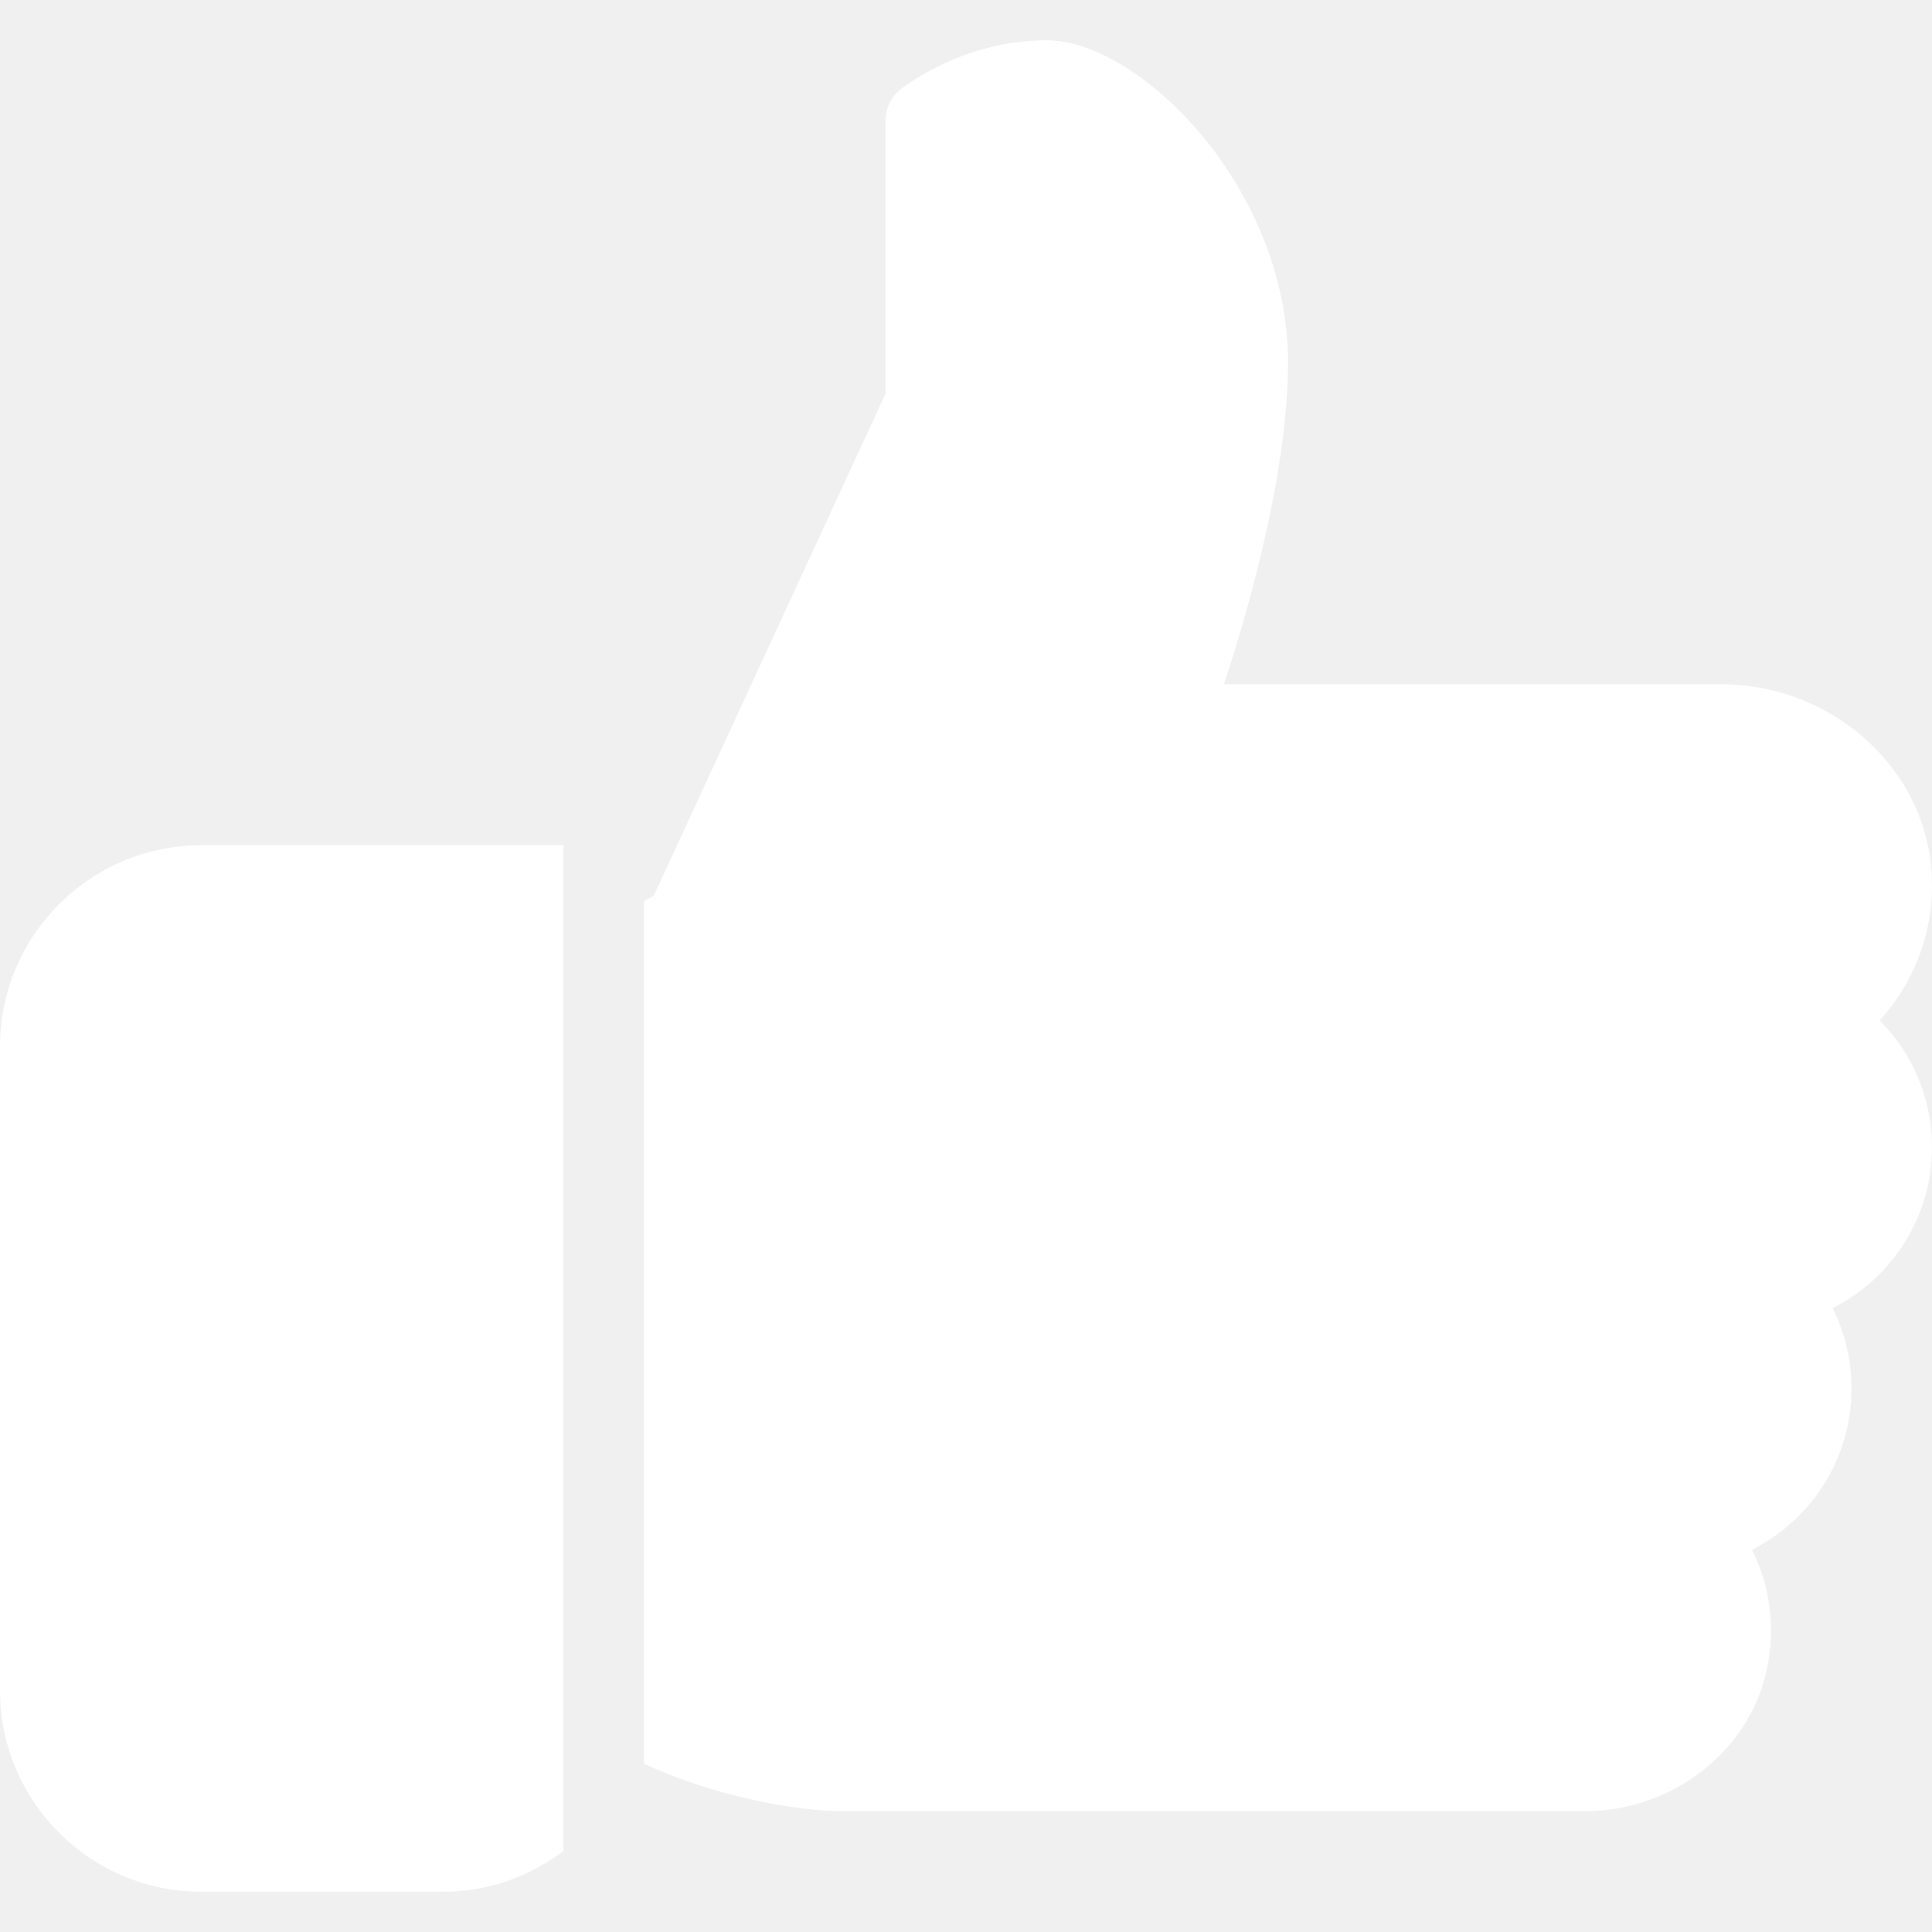
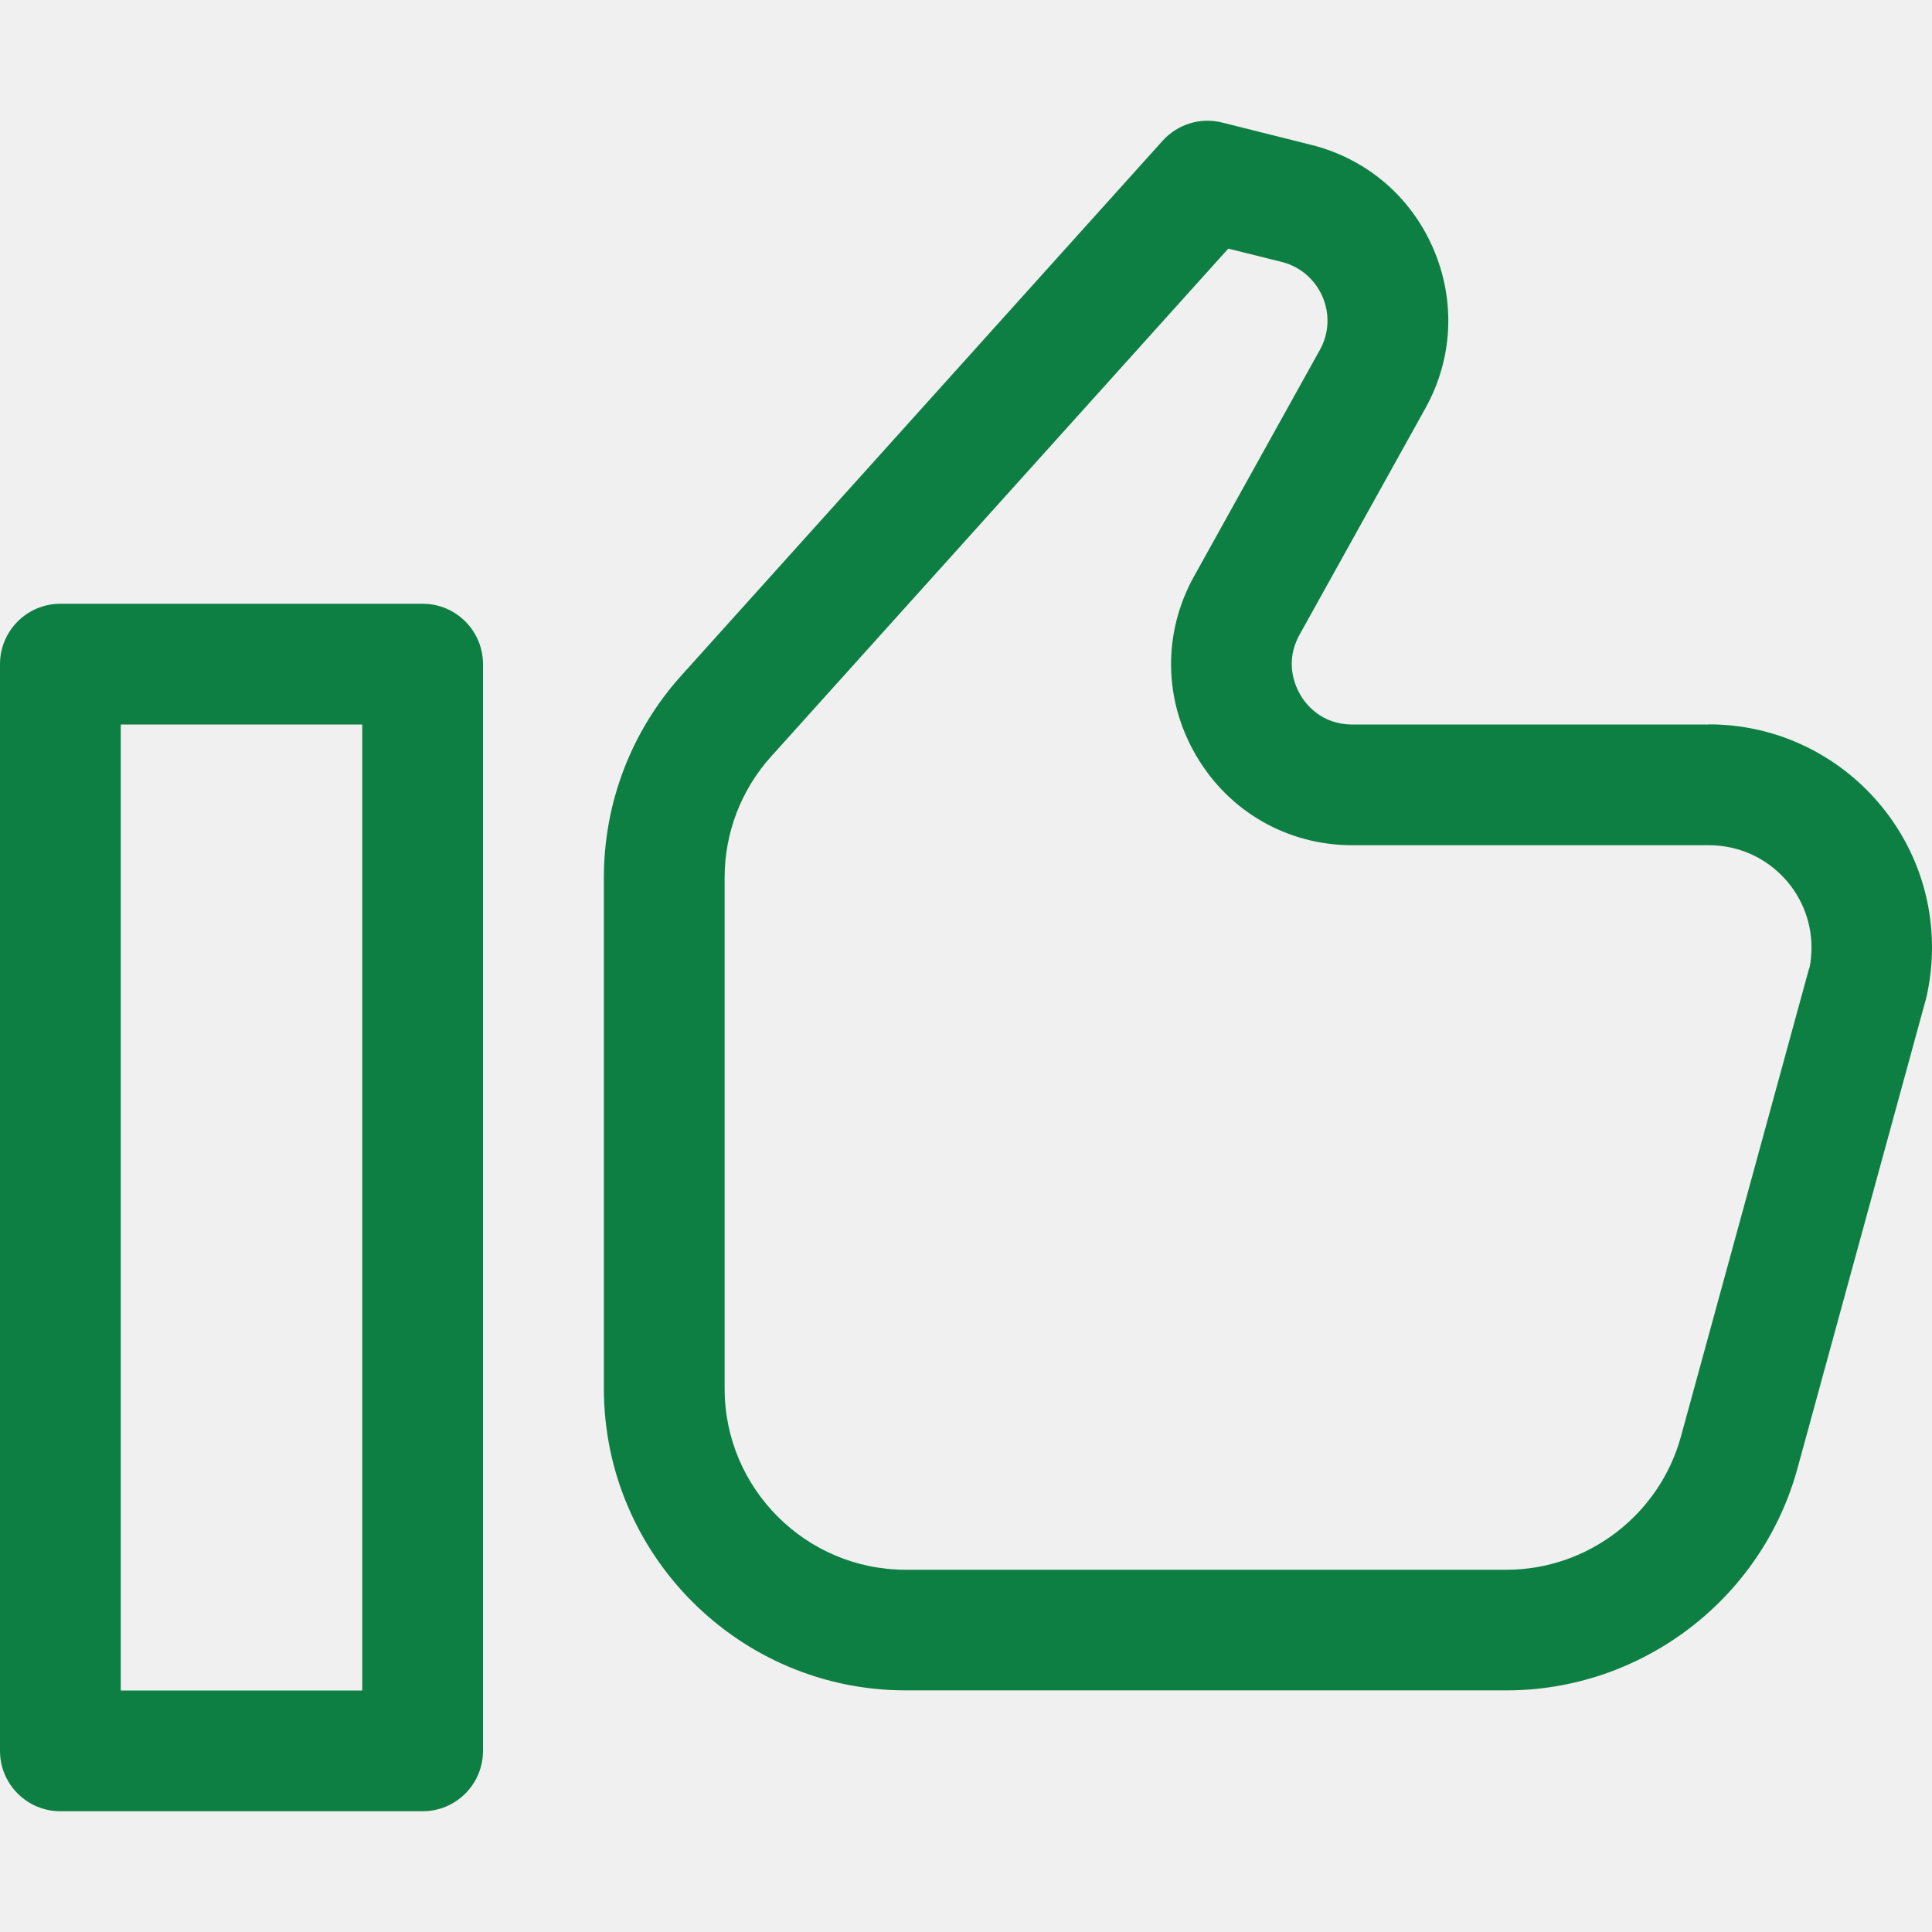
- <svg xmlns="http://www.w3.org/2000/svg" version="1.1" id="Capa_1" x="0px" y="0px" viewBox="0 0 512 512" style="enable-background:new 0 0 512 512;" xml:space="preserve" width="512px" height="512px">
+ <svg xmlns="http://www.w3.org/2000/svg" height="512px" viewBox="0 0 16 16" width="512px">
  <g>
-     <g>
-       <g>
-         <path d="M53.333,224C23.936,224,0,247.936,0,277.333V448c0,29.397,23.936,53.333,53.333,53.333h64    c12.011,0,23.061-4.053,32-10.795V224H53.333z" data-original="#000000" class="active-path" data-old_color="#000000" fill="#FFFFFF" />
-       </g>
-     </g>
-     <g>
-       <g>
-         <path d="M512,304c0-12.821-5.077-24.768-13.888-33.579c9.963-10.901,15.04-25.515,13.653-40.725    c-2.496-27.115-26.923-48.363-55.637-48.363H324.352c6.528-19.819,16.981-56.149,16.981-85.333c0-46.272-39.317-85.333-64-85.333    c-22.165,0-37.995,12.48-38.677,12.992c-2.517,2.027-3.989,5.099-3.989,8.341v72.341l-61.44,133.099l-2.56,1.301v228.651    C188.032,475.584,210.005,480,224,480h195.819c23.232,0,43.563-15.659,48.341-37.269c2.453-11.115,1.024-22.315-3.861-32.043    c15.765-7.936,26.368-24.171,26.368-42.688c0-7.552-1.728-14.784-5.013-21.333C501.419,338.731,512,322.496,512,304z" data-original="#000000" class="active-path" data-old_color="#000000" fill="#FFFFFF" />
-       </g>
-     </g>
+     <path d="m3.5 0h-3c-.276 0-.5.224-.5.5v9c0 .276.224.5.5.5h3c.276 0 .5-.224.5-.5v-9c0-.276-.224-.5-.5-.5zm-.5 9h-2v-8h2z" transform="translate(0 5)" data-original="#000000" class="active-path" data-old_color="#000000" fill="#0E7F43" />
+     <path d="m9.153 5.03h-2.954c-.258 0-.388-.172-.431-.247-.043-.074-.131-.271-.006-.496l1.042-1.875c.229-.411.252-.894.065-1.325-.187-.432-.556-.745-1.013-.858l-.734-.184c-.179-.045-.368.012-.493.15l-3.987 4.43c-.414.46-.641 1.054-.641 1.672v4.232c0 1.378 1.122 2.5 2.5 2.5l4.974-0c1.123 0 2.115-.756 2.411-1.839l1.067-3.898c.031-.136.047-.276.047-.416 0-1.018-.829-1.847-1.847-1.847zm.83 2.017-1.062 3.879c-.178.649-.772 1.104-1.446 1.104h-4.974c-.827 0-1.5-.673-1.5-1.5v-4.232c0-.371.137-.728.385-1.003l3.786-4.206.442.11c.152.038.275.143.338.287.062.144.055.304-.021.441l-1.042 1.875c-.261.469-.254 1.026.019 1.489.272.463.756.739 1.293.739h2.954c.467 0 .847.38.847.847 0 .063-.007.127-.017.17z" transform="translate(5 .97)" data-original="#000000" class="active-path" data-old_color="#000000" fill="#0E7F43" />
  </g>
</svg>
